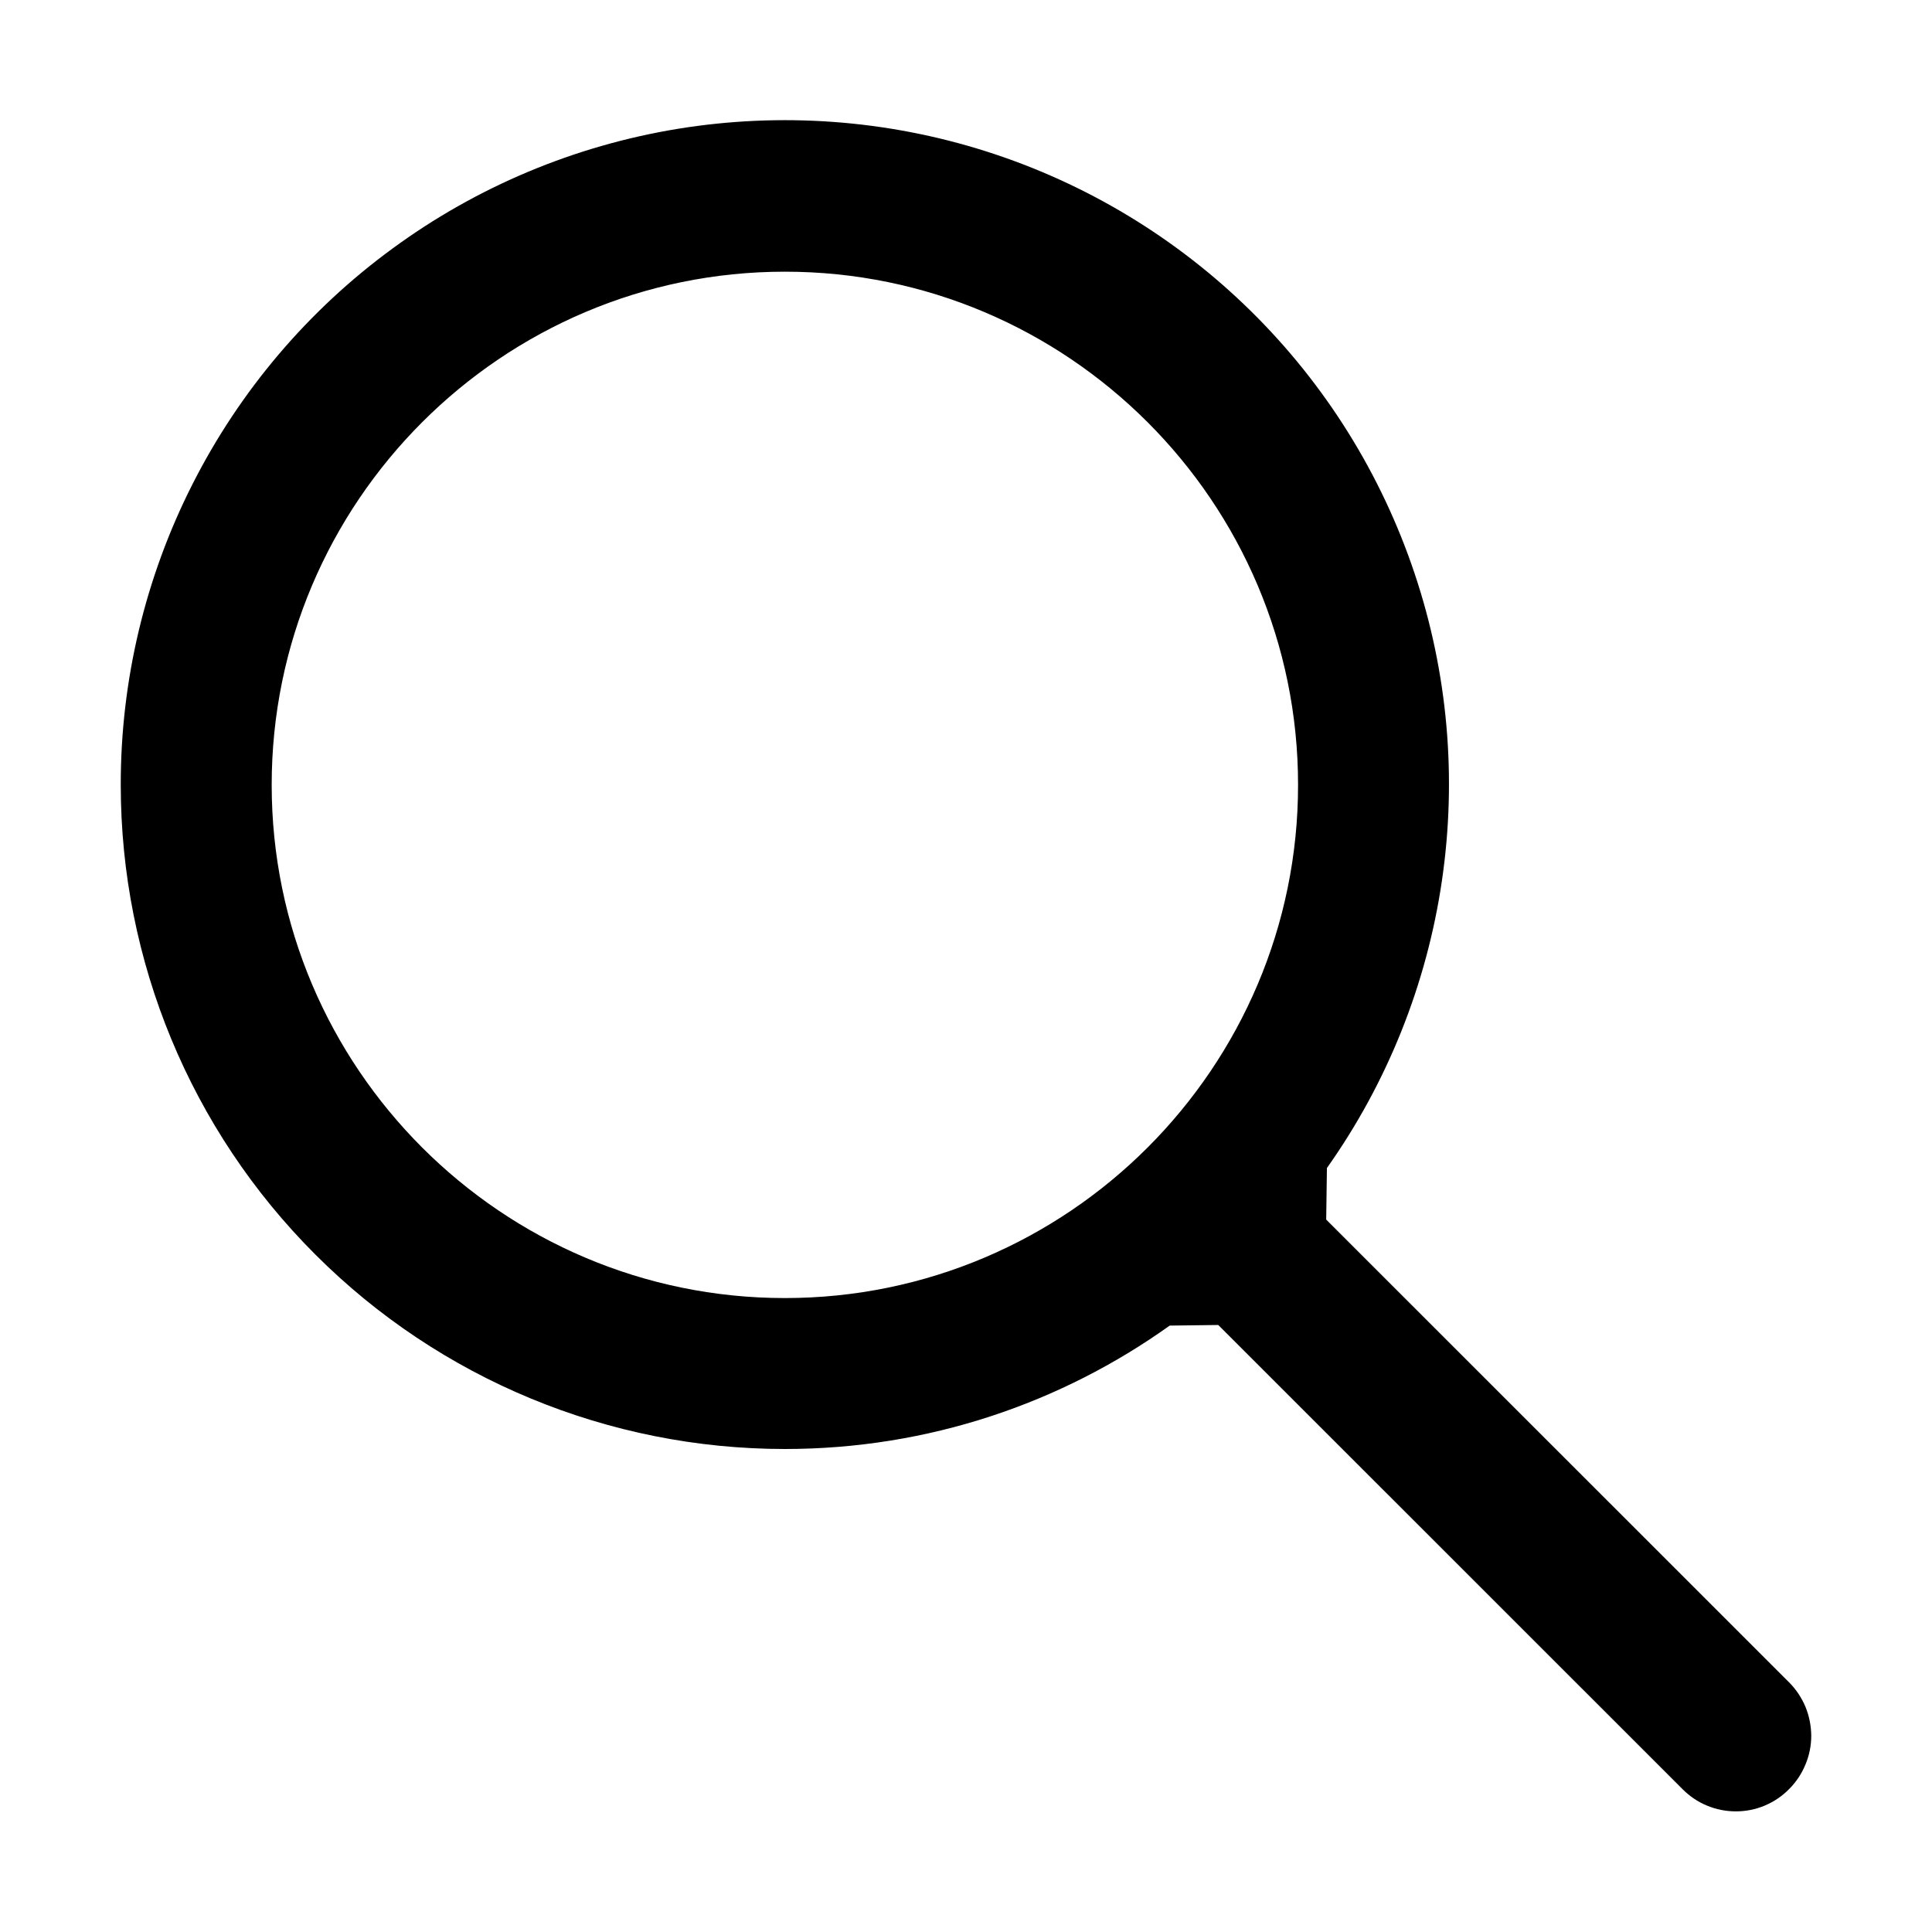
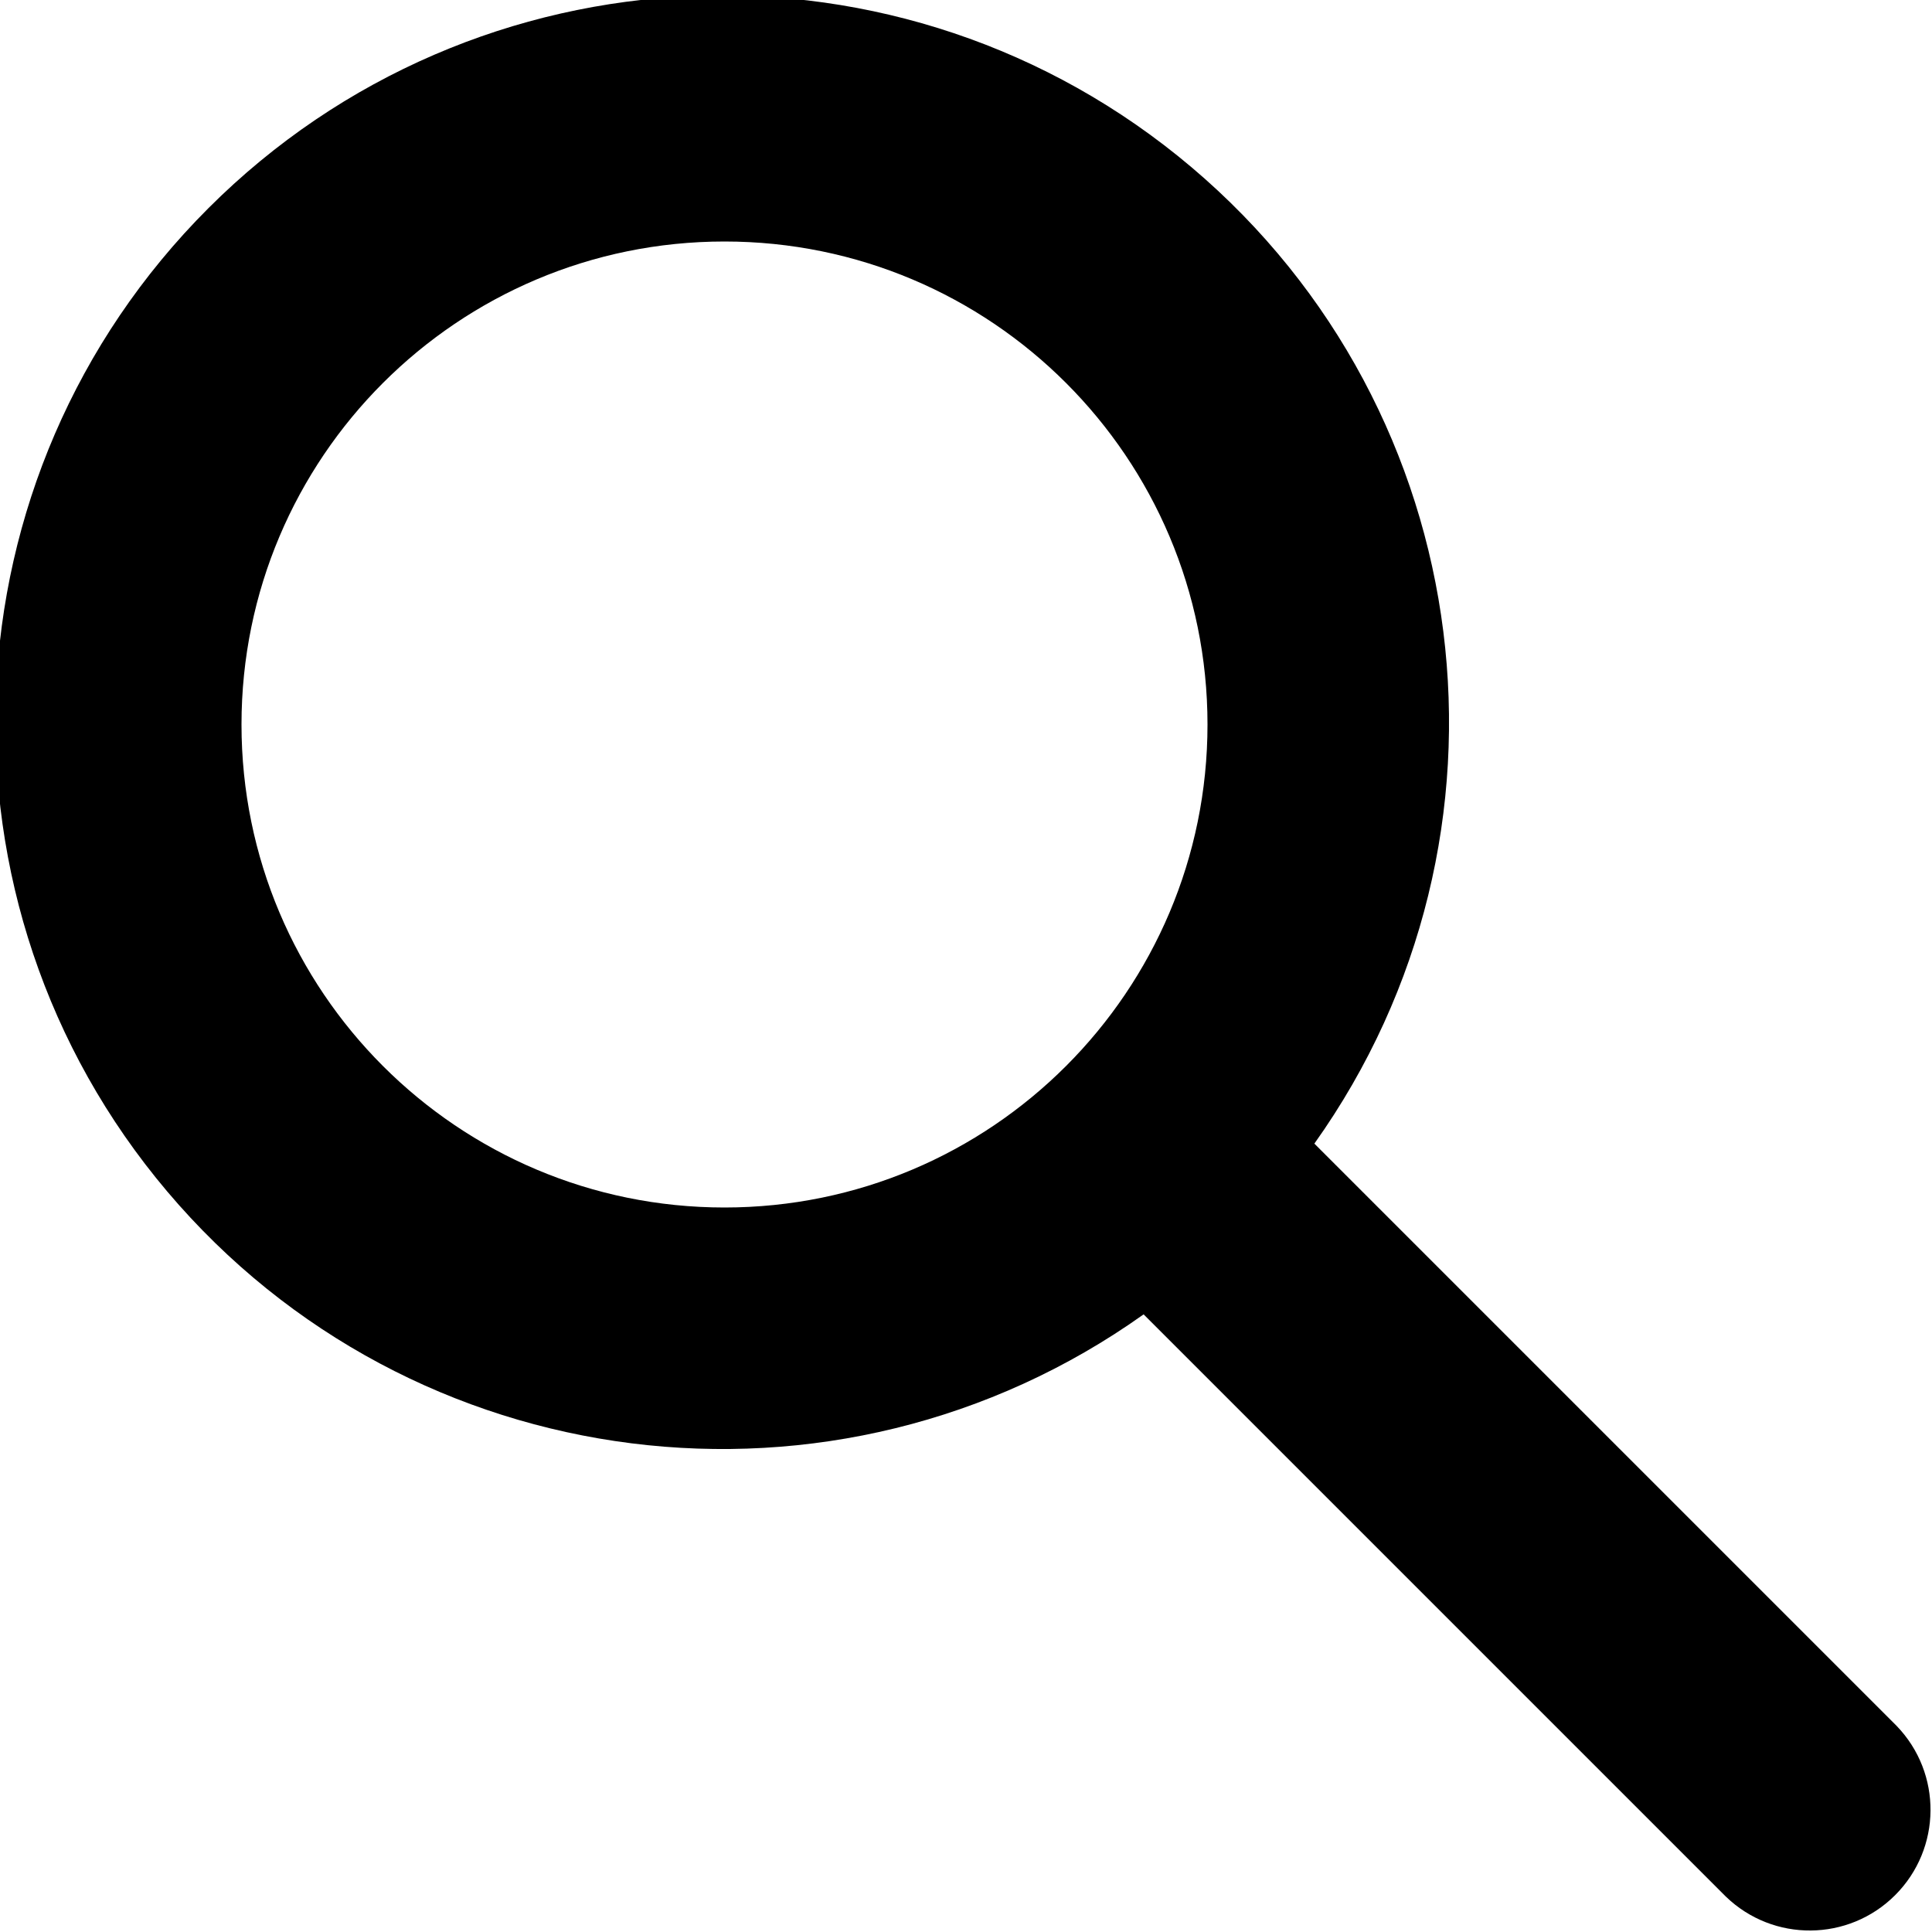
- <svg xmlns="http://www.w3.org/2000/svg" width="16" height="16" viewBox="0 0 16 16" fill="none">
-   <path d="M10.089 10.973L13.934 14.817C13.992 14.875 14.06 14.922 14.136 14.953C14.212 14.985 14.294 15.001 14.376 15.001C14.458 15.001 14.539 14.985 14.615 14.953C14.691 14.921 14.759 14.875 14.817 14.816C14.875 14.758 14.921 14.689 14.952 14.613C14.984 14.537 15 14.456 15 14.374C14.999 14.292 14.983 14.21 14.952 14.135C14.92 14.059 14.874 13.99 14.816 13.932L10.983 10.1L10.989 9.673C11.489 8.967 11.815 8.152 11.941 7.296C12.067 6.44 11.99 5.567 11.714 4.746C11.439 3.926 10.975 3.182 10.358 2.575C9.741 1.968 8.99 1.515 8.165 1.253C7.34 0.991 6.466 0.928 5.612 1.067C4.758 1.207 3.949 1.546 3.251 2.058C2.552 2.569 1.985 3.238 1.594 4.01C1.203 4.781 0.999 5.635 1 6.5C1 7.959 1.579 9.358 2.611 10.389C3.642 11.421 5.041 12 6.5 12C7.689 12 8.788 11.62 9.687 10.978L10.089 10.973V10.973ZM6.5 10.75C4.157 10.75 2.25 8.843 2.25 6.5C2.25 4.157 4.157 2.25 6.5 2.25C8.843 2.25 10.75 4.157 10.75 6.5C10.75 8.843 8.843 10.75 6.5 10.75Z" fill="black" />
+ <svg xmlns="http://www.w3.org/2000/svg" width="16" height="16" viewBox="0 0 16 16">
+   <path d="M15.707 14.293l-4.822-4.822a6.019 6.019 0 1 0-1.414 1.414l4.822 4.822a1 1 0 0 0 1.414-1.414zM6 10a4 4 0 1 1 4-4 4 4 0 0 1-4 4z" />
</svg>
